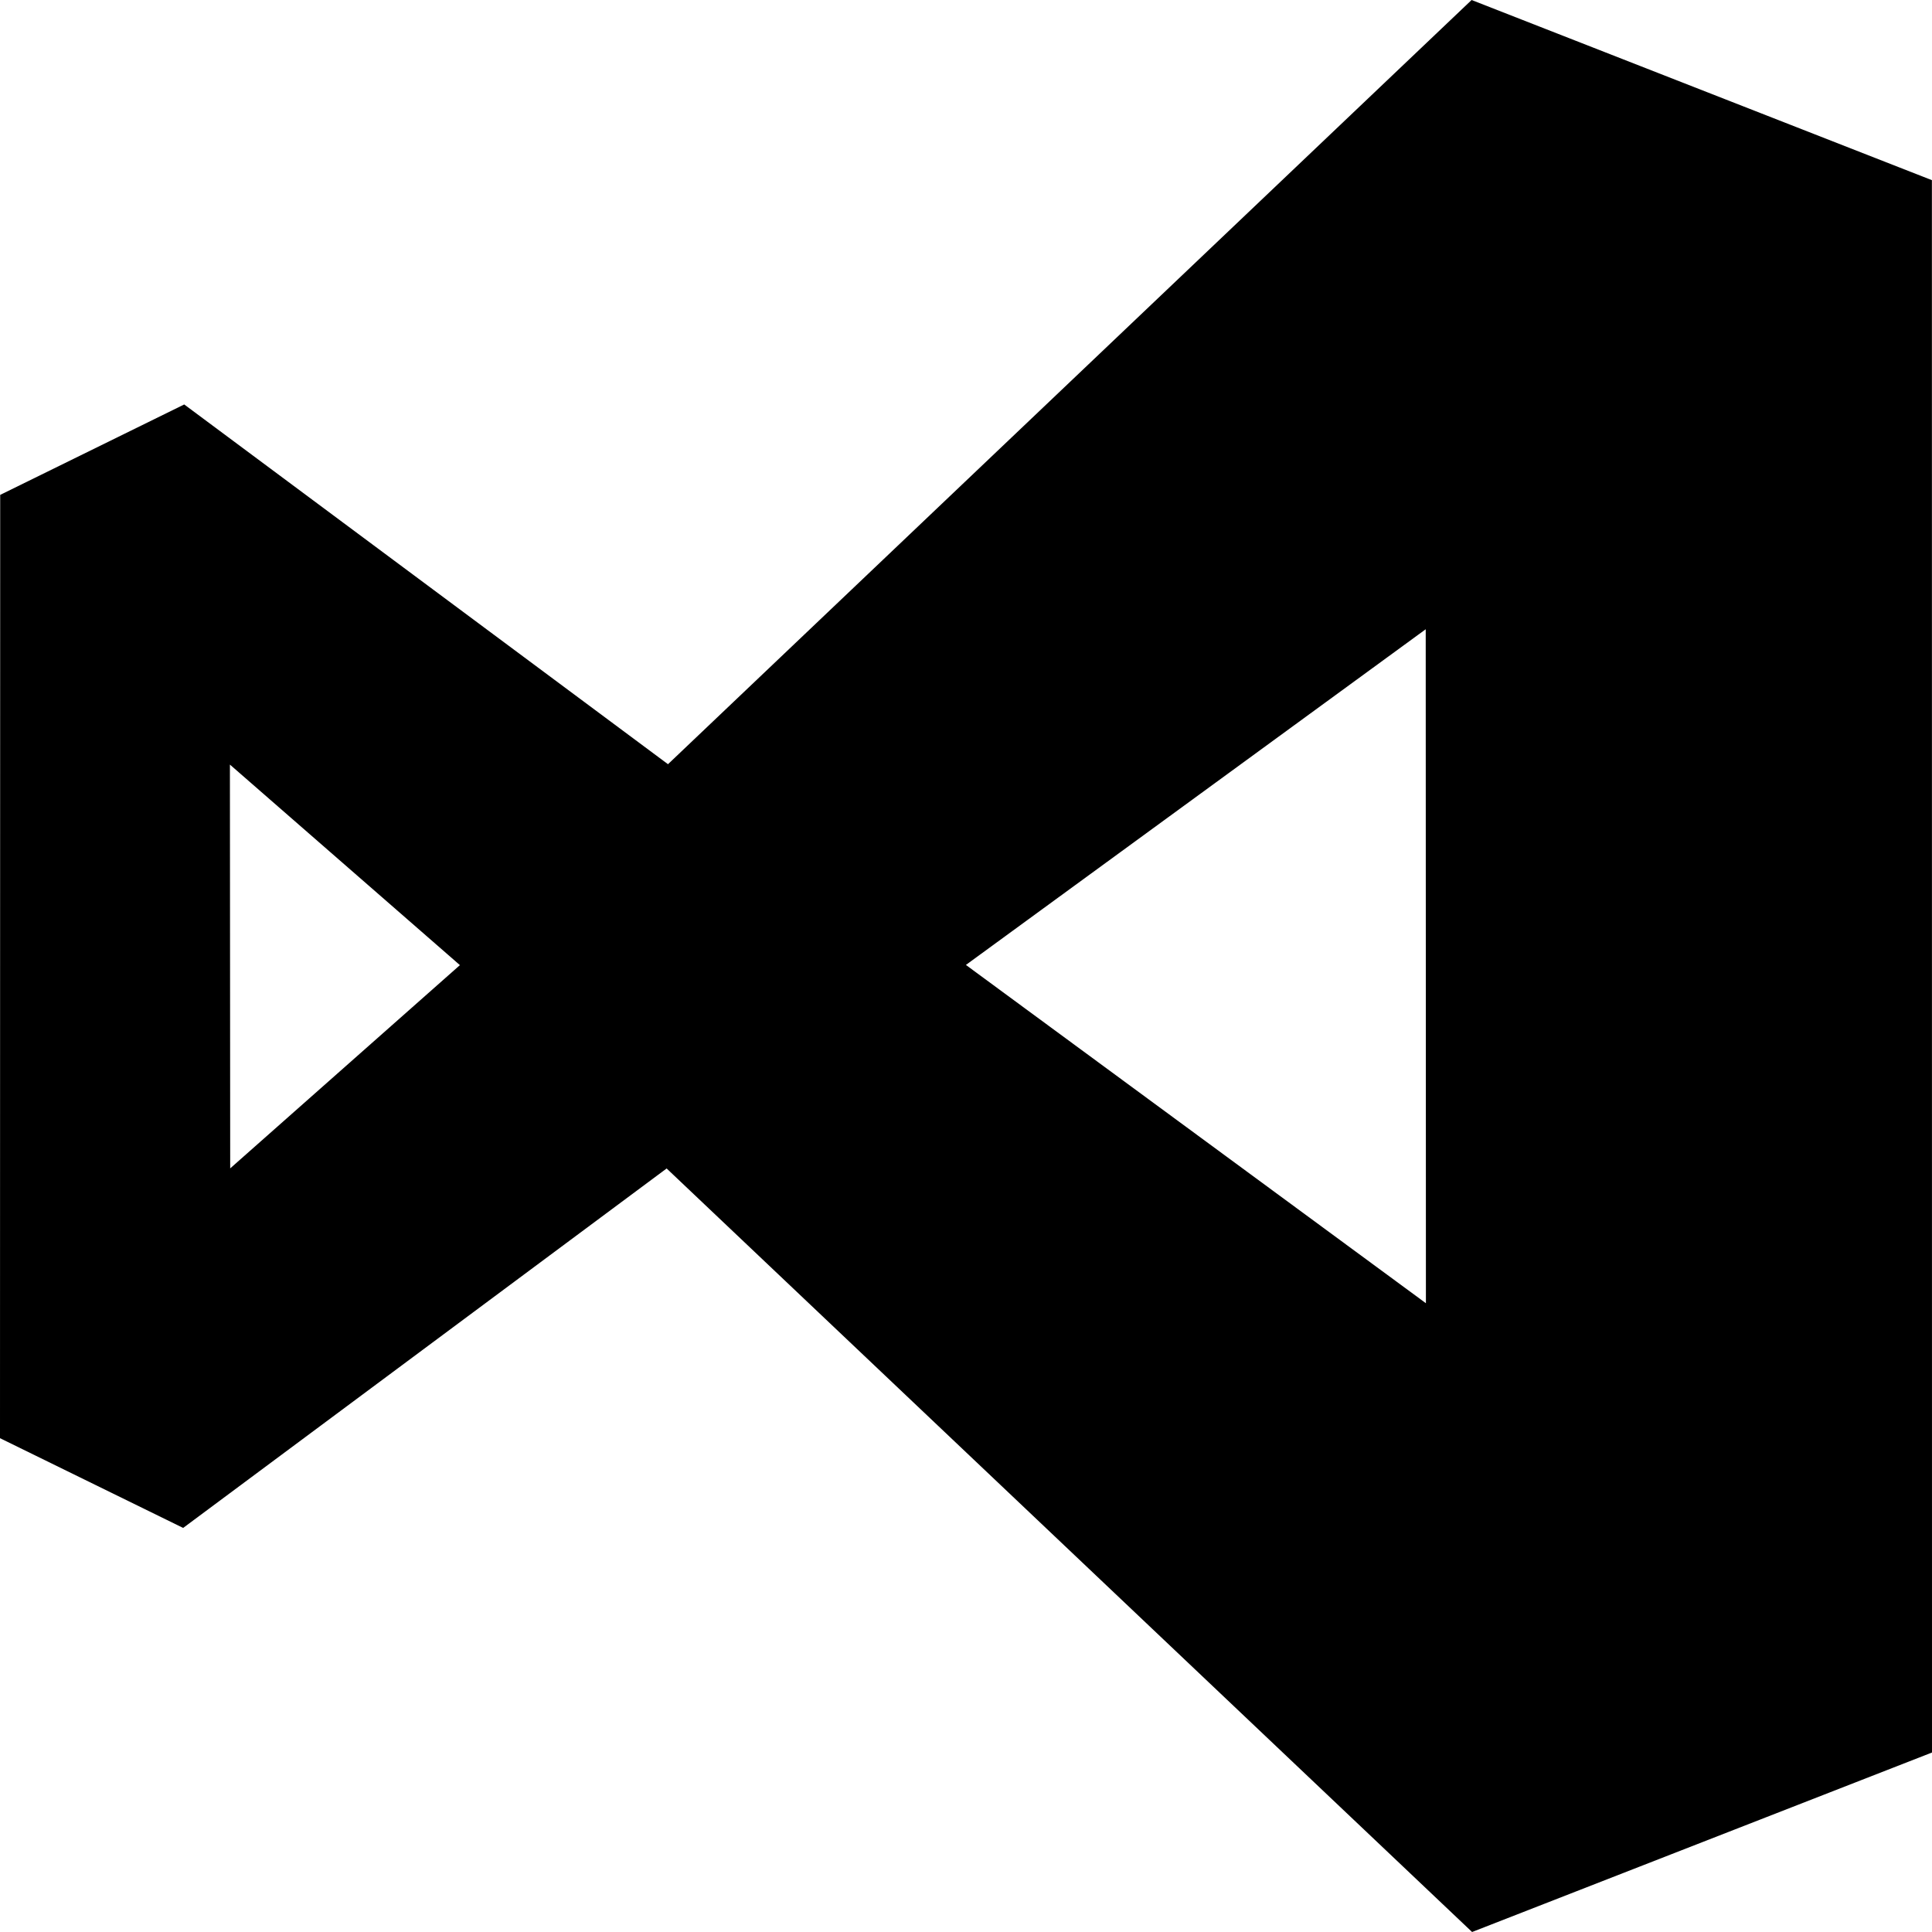
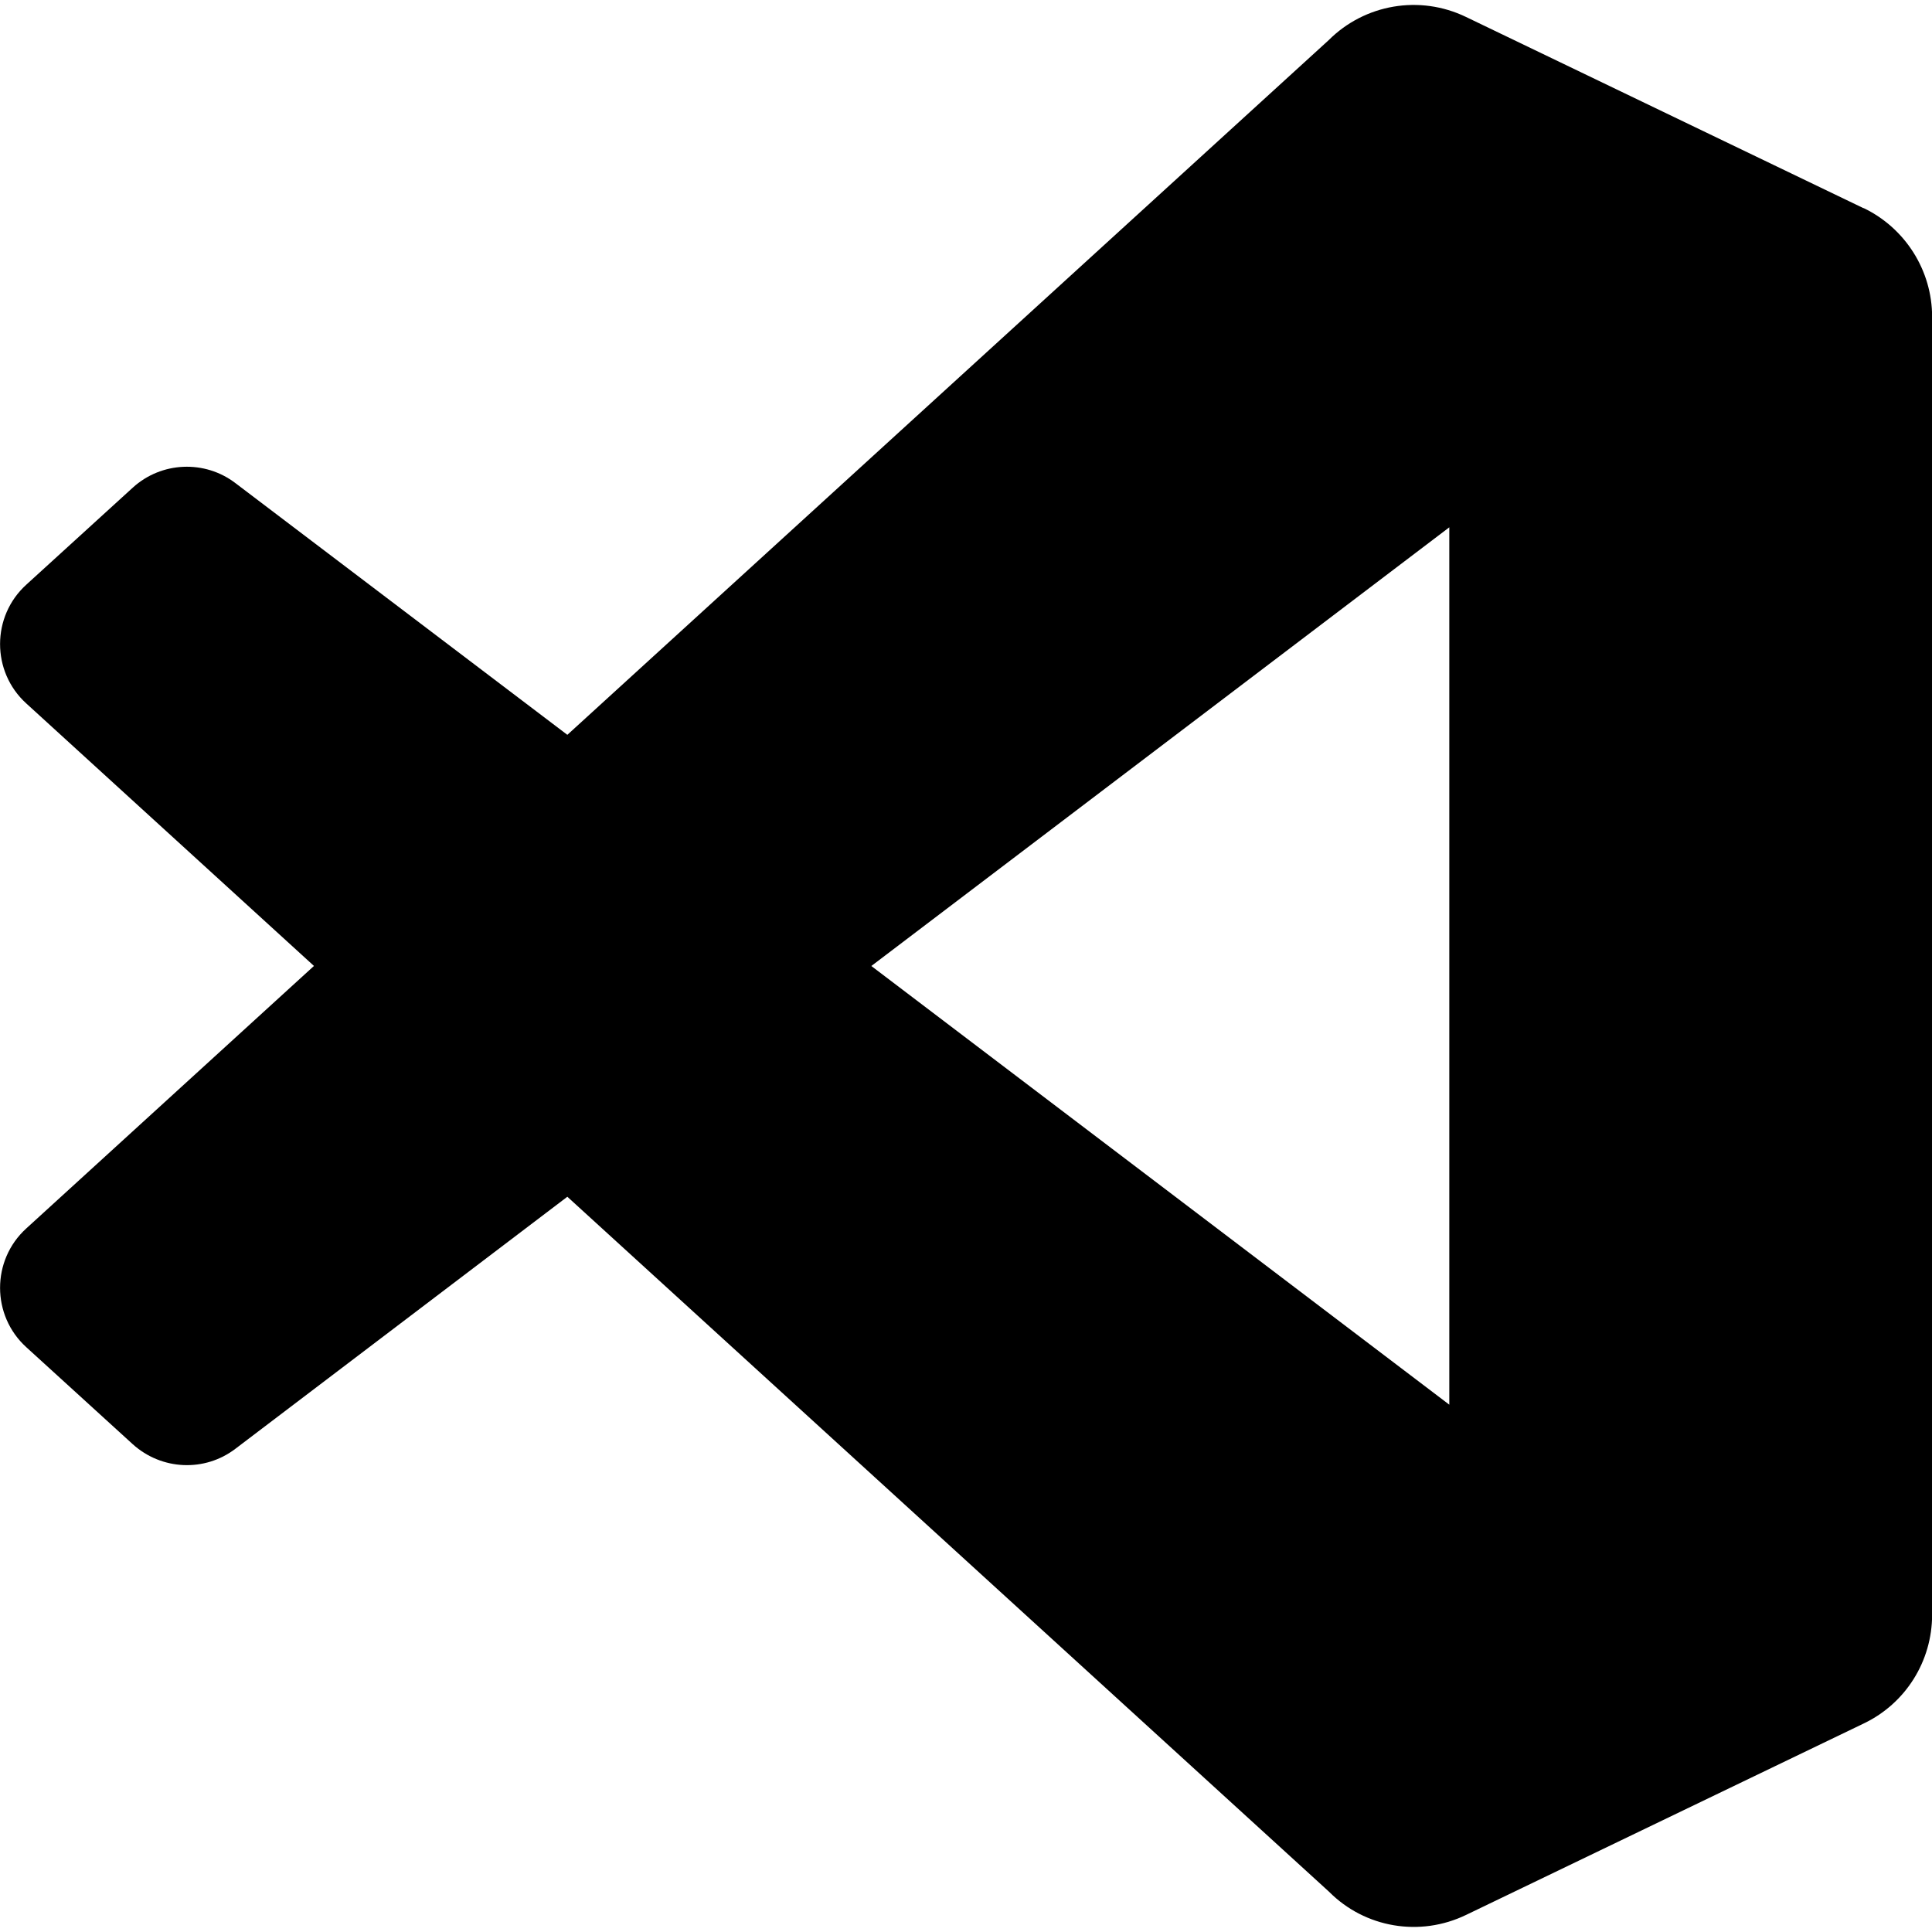
- <svg xmlns="http://www.w3.org/2000/svg" width="800px" height="800px" viewBox="0 0 20 20" version="1.1">
-   <defs>
- 
- </defs>
-   <g id="Page-1" stroke="none" stroke-width="1" fill="none" fill-rule="evenodd">
-     <g id="Dribbble-Light-Preview" transform="translate(-420, -7519)" fill="#000000">
-       <g id="icons" transform="translate(56, 160)">
-         <path d="M373.999,7368.989 L378.759,7365.514 L378.761,7372.491 L373.999,7368.989 Z M366.383,7371.095 L366.38,7366.915 L368.761,7368.991 L366.383,7371.095 Z M383.999,7360.865 L379.234,7359 L370.915,7366.911 L365.907,7363.187 L364.002,7364.123 L364,7373.888 L365.896,7374.817 L370.901,7371.096 L379.239,7379 L384,7377.142 L383.999,7360.865 Z" id="visual_studio-[#145]">
- 
- </path>
-       </g>
-     </g>
-   </g>
+ <svg xmlns="http://www.w3.org/2000/svg" viewBox="0 0 32 32" fill="currentColor">
+   <path d="M30.865 3.448l-6.583-3.167c-0.766-0.37-1.677-0.214-2.276 0.385l-12.609 11.505-5.495-4.167c-0.51-0.391-1.229-0.359-1.703 0.073l-1.76 1.604c-0.583 0.526-0.583 1.443-0.005 1.969l4.766 4.349-4.766 4.349c-0.578 0.526-0.578 1.443 0.005 1.969l1.76 1.604c0.479 0.432 1.193 0.464 1.703 0.073l5.495-4.172 12.615 11.51c0.594 0.599 1.505 0.755 2.271 0.385l6.589-3.172c0.693-0.333 1.13-1.031 1.13-1.802v-21.495c0-0.766-0.443-1.469-1.135-1.802zM24.005 23.266l-9.573-7.266 9.573-7.266z" />
</svg>
